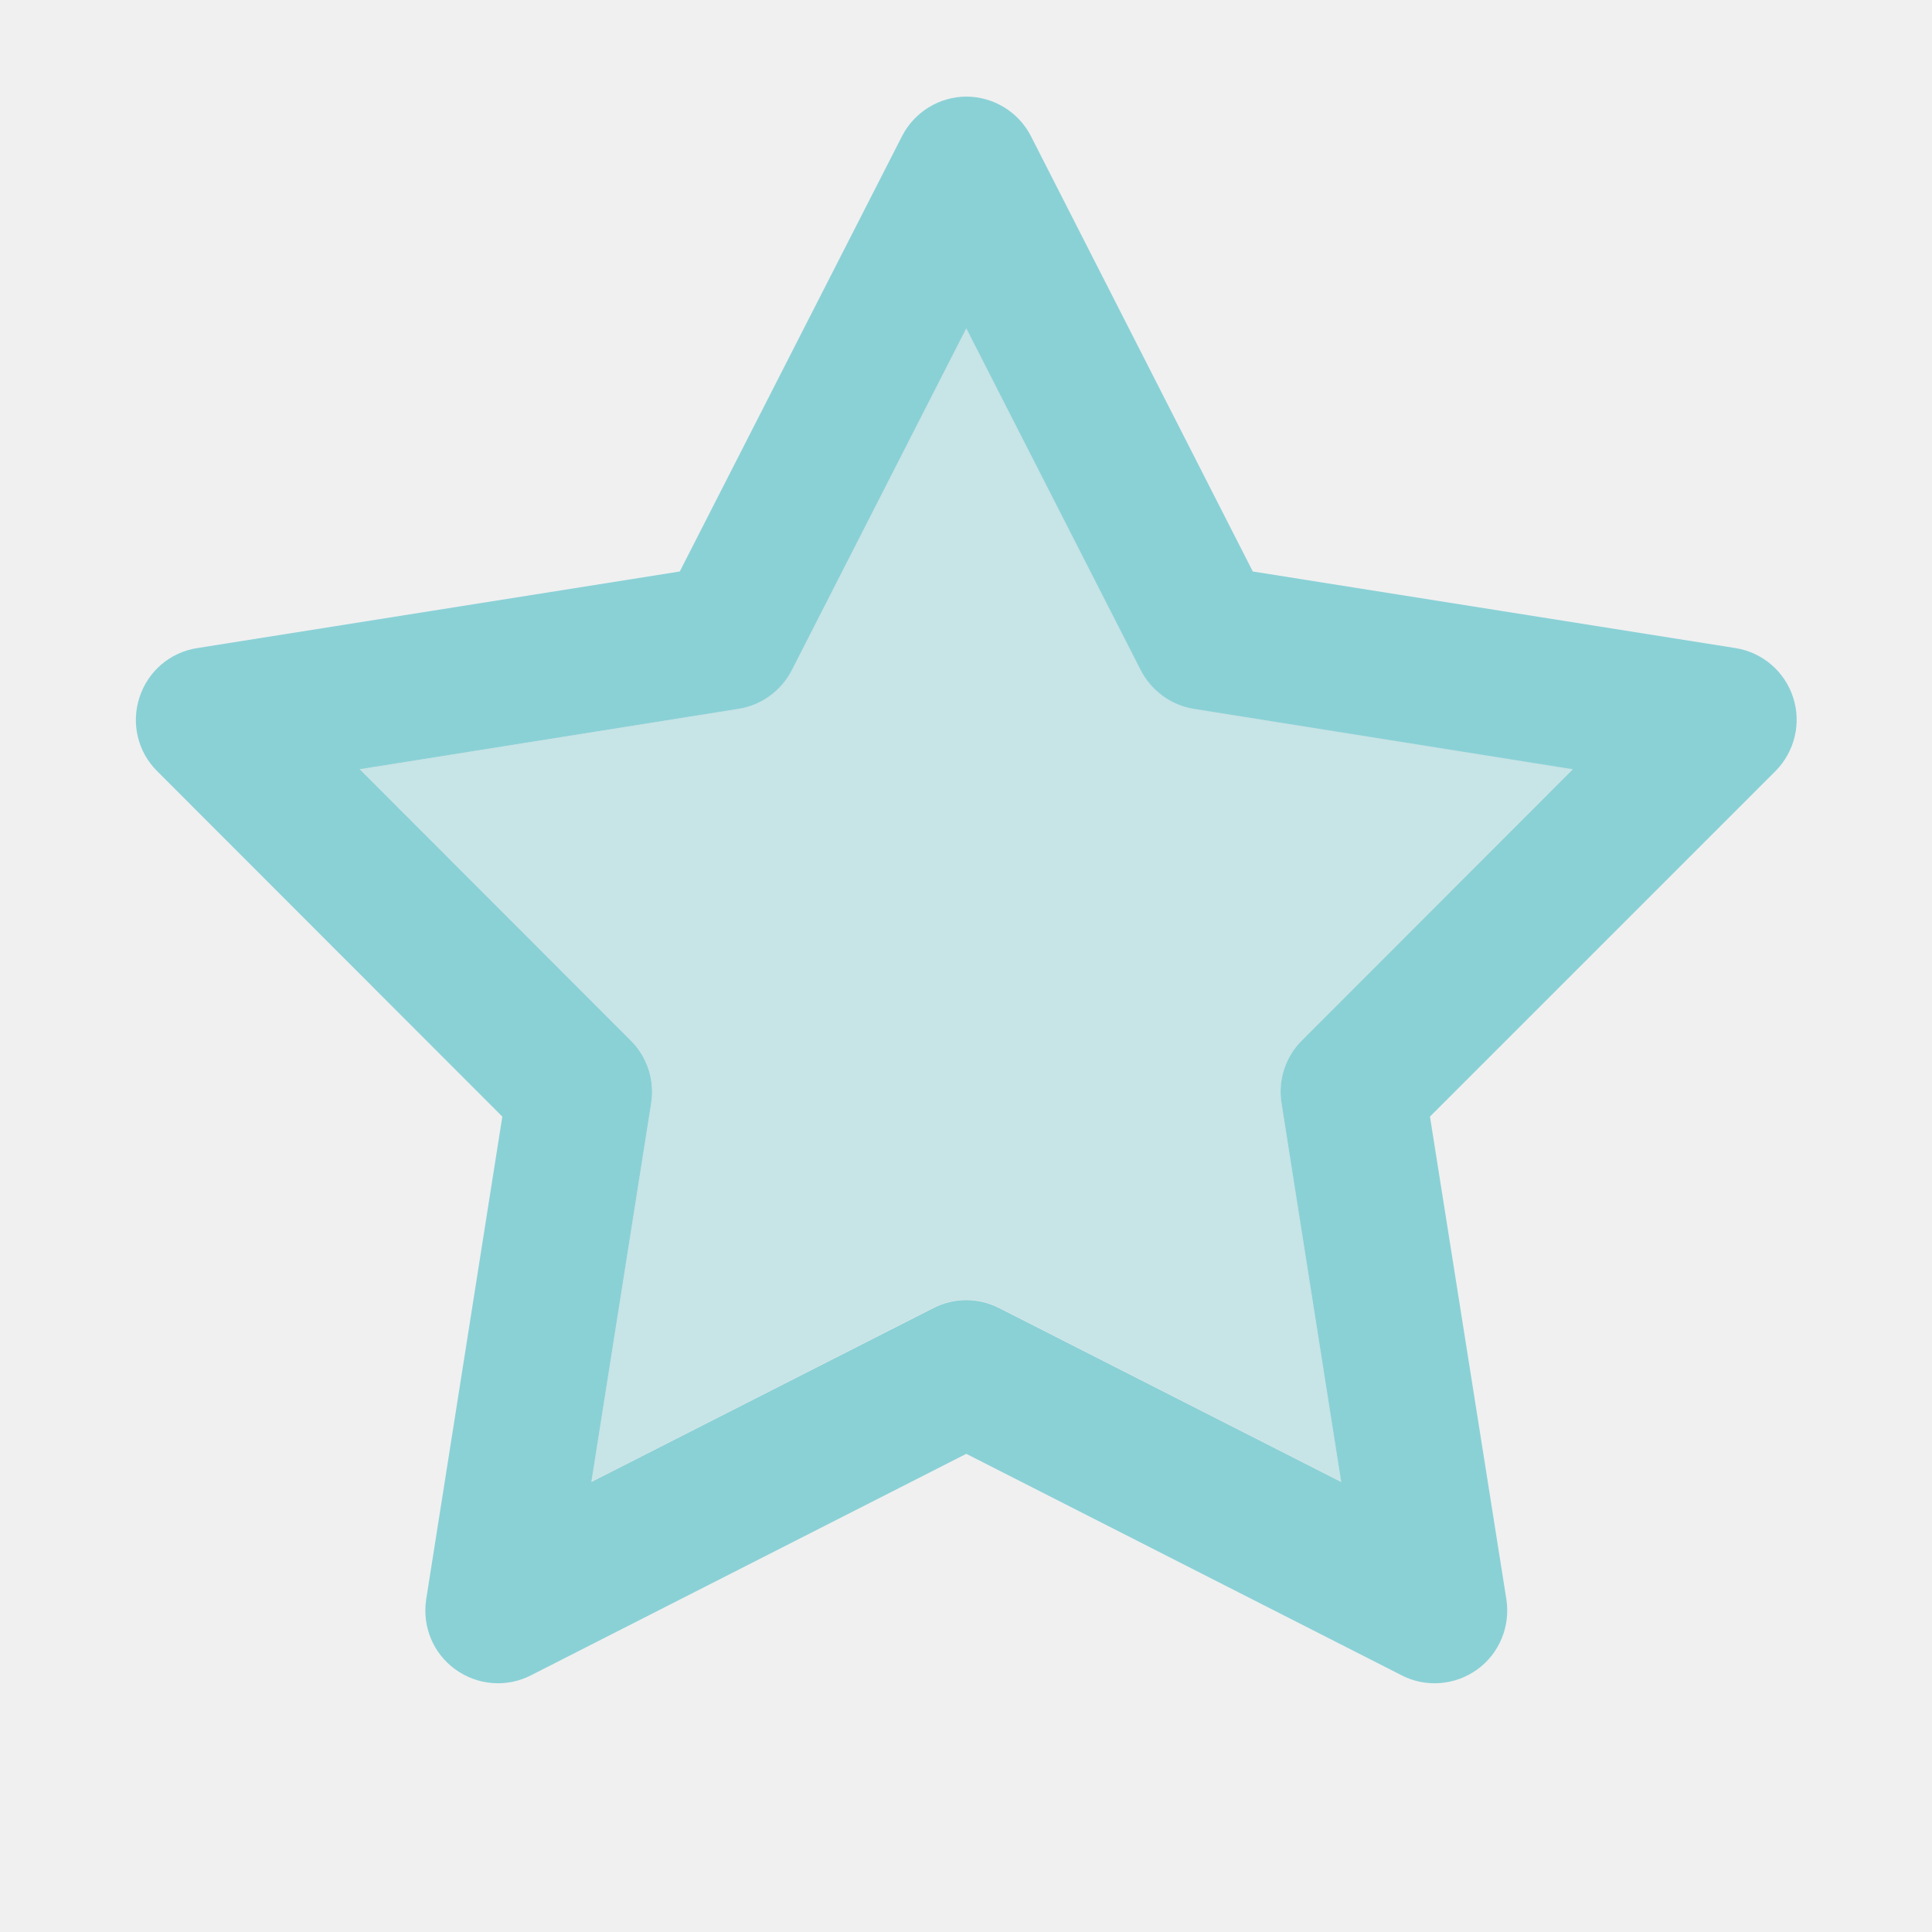
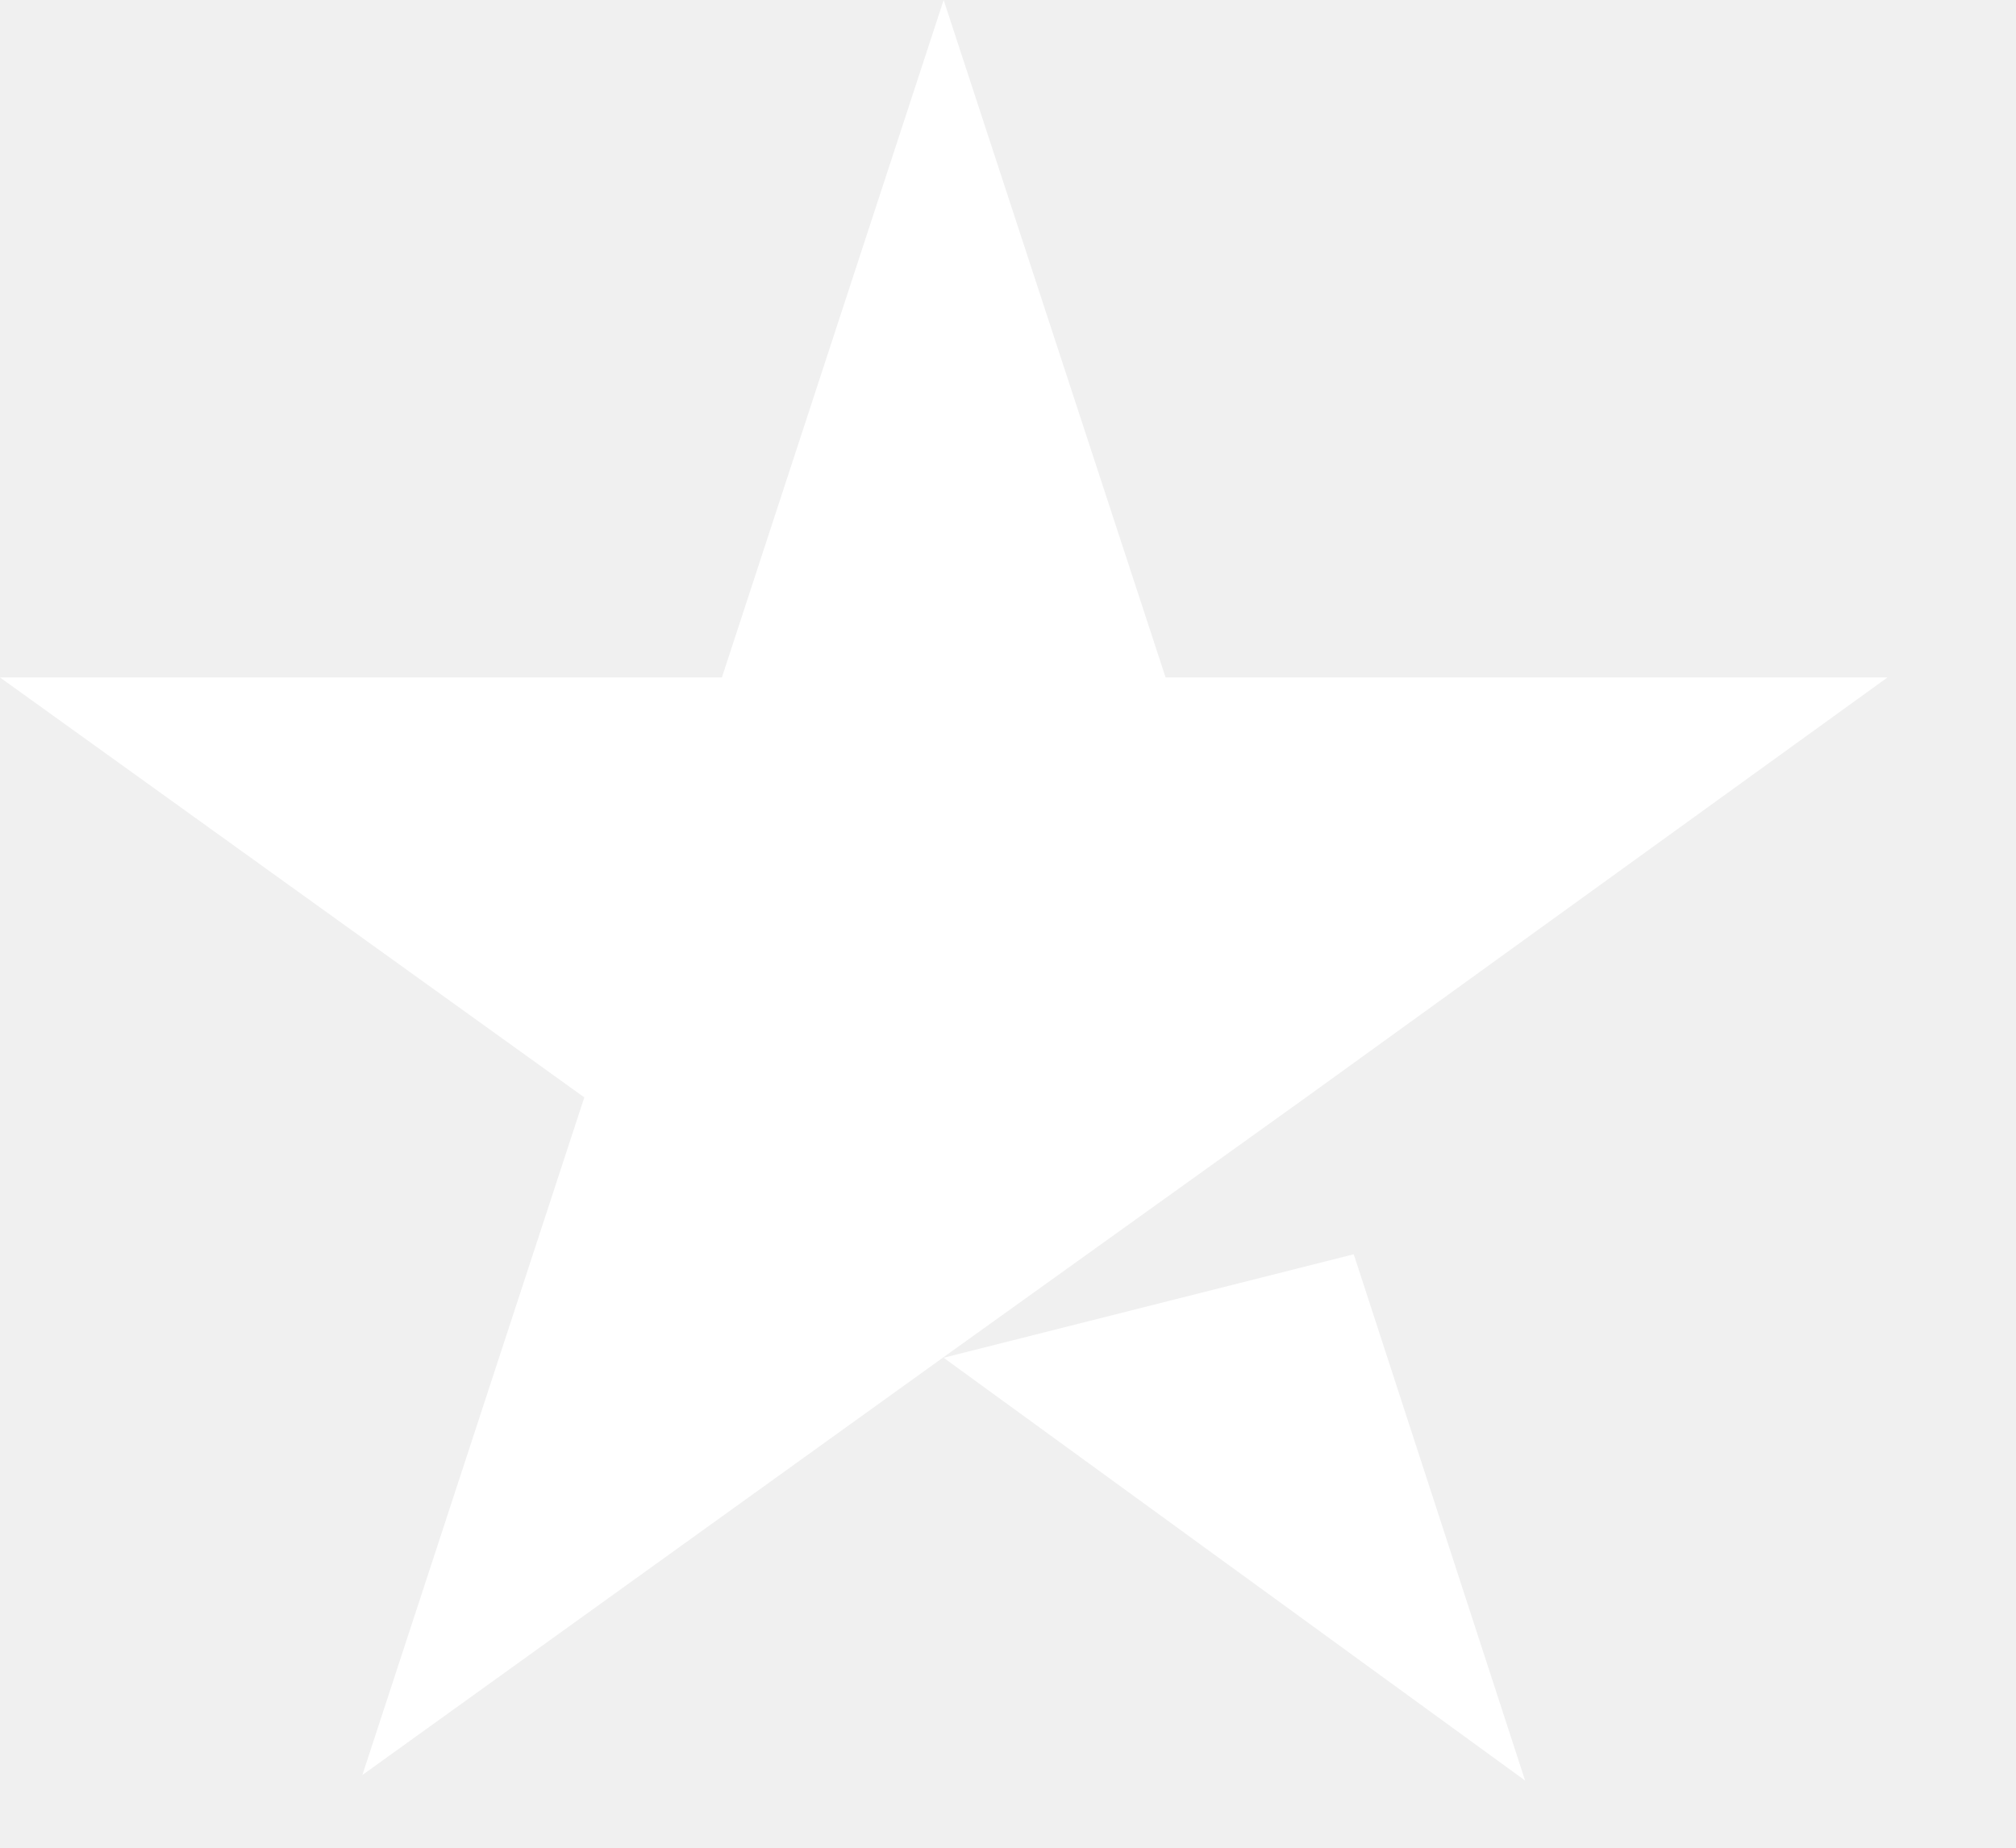
- <svg xmlns="http://www.w3.org/2000/svg" width="20" height="20" viewBox="0 0 20 20" fill="none">
-   <path opacity="0.4" d="M3.725 7.959L6.531 10.769C6.7 10.938 6.778 11.178 6.741 11.416L6.122 15.338L9.662 13.537C9.875 13.428 10.128 13.428 10.344 13.537L13.884 15.338L13.266 11.416C13.228 11.178 13.306 10.938 13.475 10.769L16.281 7.959L12.359 7.334C12.122 7.297 11.919 7.147 11.809 6.934L10.003 3.4L8.197 6.938C8.087 7.15 7.884 7.3 7.647 7.338L3.725 7.963V7.959Z" fill="#8AD1D6" />
-   <path d="M10.003 1C10.284 1 10.544 1.159 10.672 1.409L12.969 5.916L17.966 6.709C18.244 6.753 18.475 6.95 18.562 7.219C18.65 7.487 18.578 7.781 18.381 7.981L14.803 11.559L15.594 16.556C15.637 16.834 15.522 17.116 15.294 17.281C15.066 17.447 14.762 17.472 14.512 17.344L10.003 15.05L5.494 17.344C5.244 17.472 4.941 17.447 4.713 17.281C4.484 17.116 4.369 16.837 4.412 16.556L5.2 11.559L1.625 7.981C1.425 7.781 1.356 7.487 1.444 7.219C1.531 6.95 1.759 6.753 2.041 6.709L7.037 5.916L9.338 1.409C9.466 1.159 9.725 1 10.006 1H10.003ZM10.003 3.4L8.197 6.938C8.088 7.15 7.884 7.3 7.647 7.338L3.725 7.963L6.531 10.772C6.7 10.941 6.778 11.181 6.741 11.419L6.122 15.341L9.662 13.541C9.875 13.431 10.128 13.431 10.344 13.541L13.884 15.341L13.266 11.419C13.228 11.181 13.306 10.941 13.475 10.772L16.281 7.963L12.359 7.338C12.122 7.3 11.919 7.15 11.809 6.938L10.003 3.4Z" fill="#8AD1D6" />
+ <svg xmlns="http://www.w3.org/2000/svg" width="12" height="11" viewBox="0 0 12 11" fill="none">
+   <path d="M5.617 8.083L8.058 7.467L9.078 10.6L5.617 8.083ZM11.235 4.033H6.938L5.617 0L4.297 4.033H0L3.478 6.533L2.157 10.567L5.634 8.067L7.774 6.533L11.235 4.033Z" fill="white" />
</svg>
